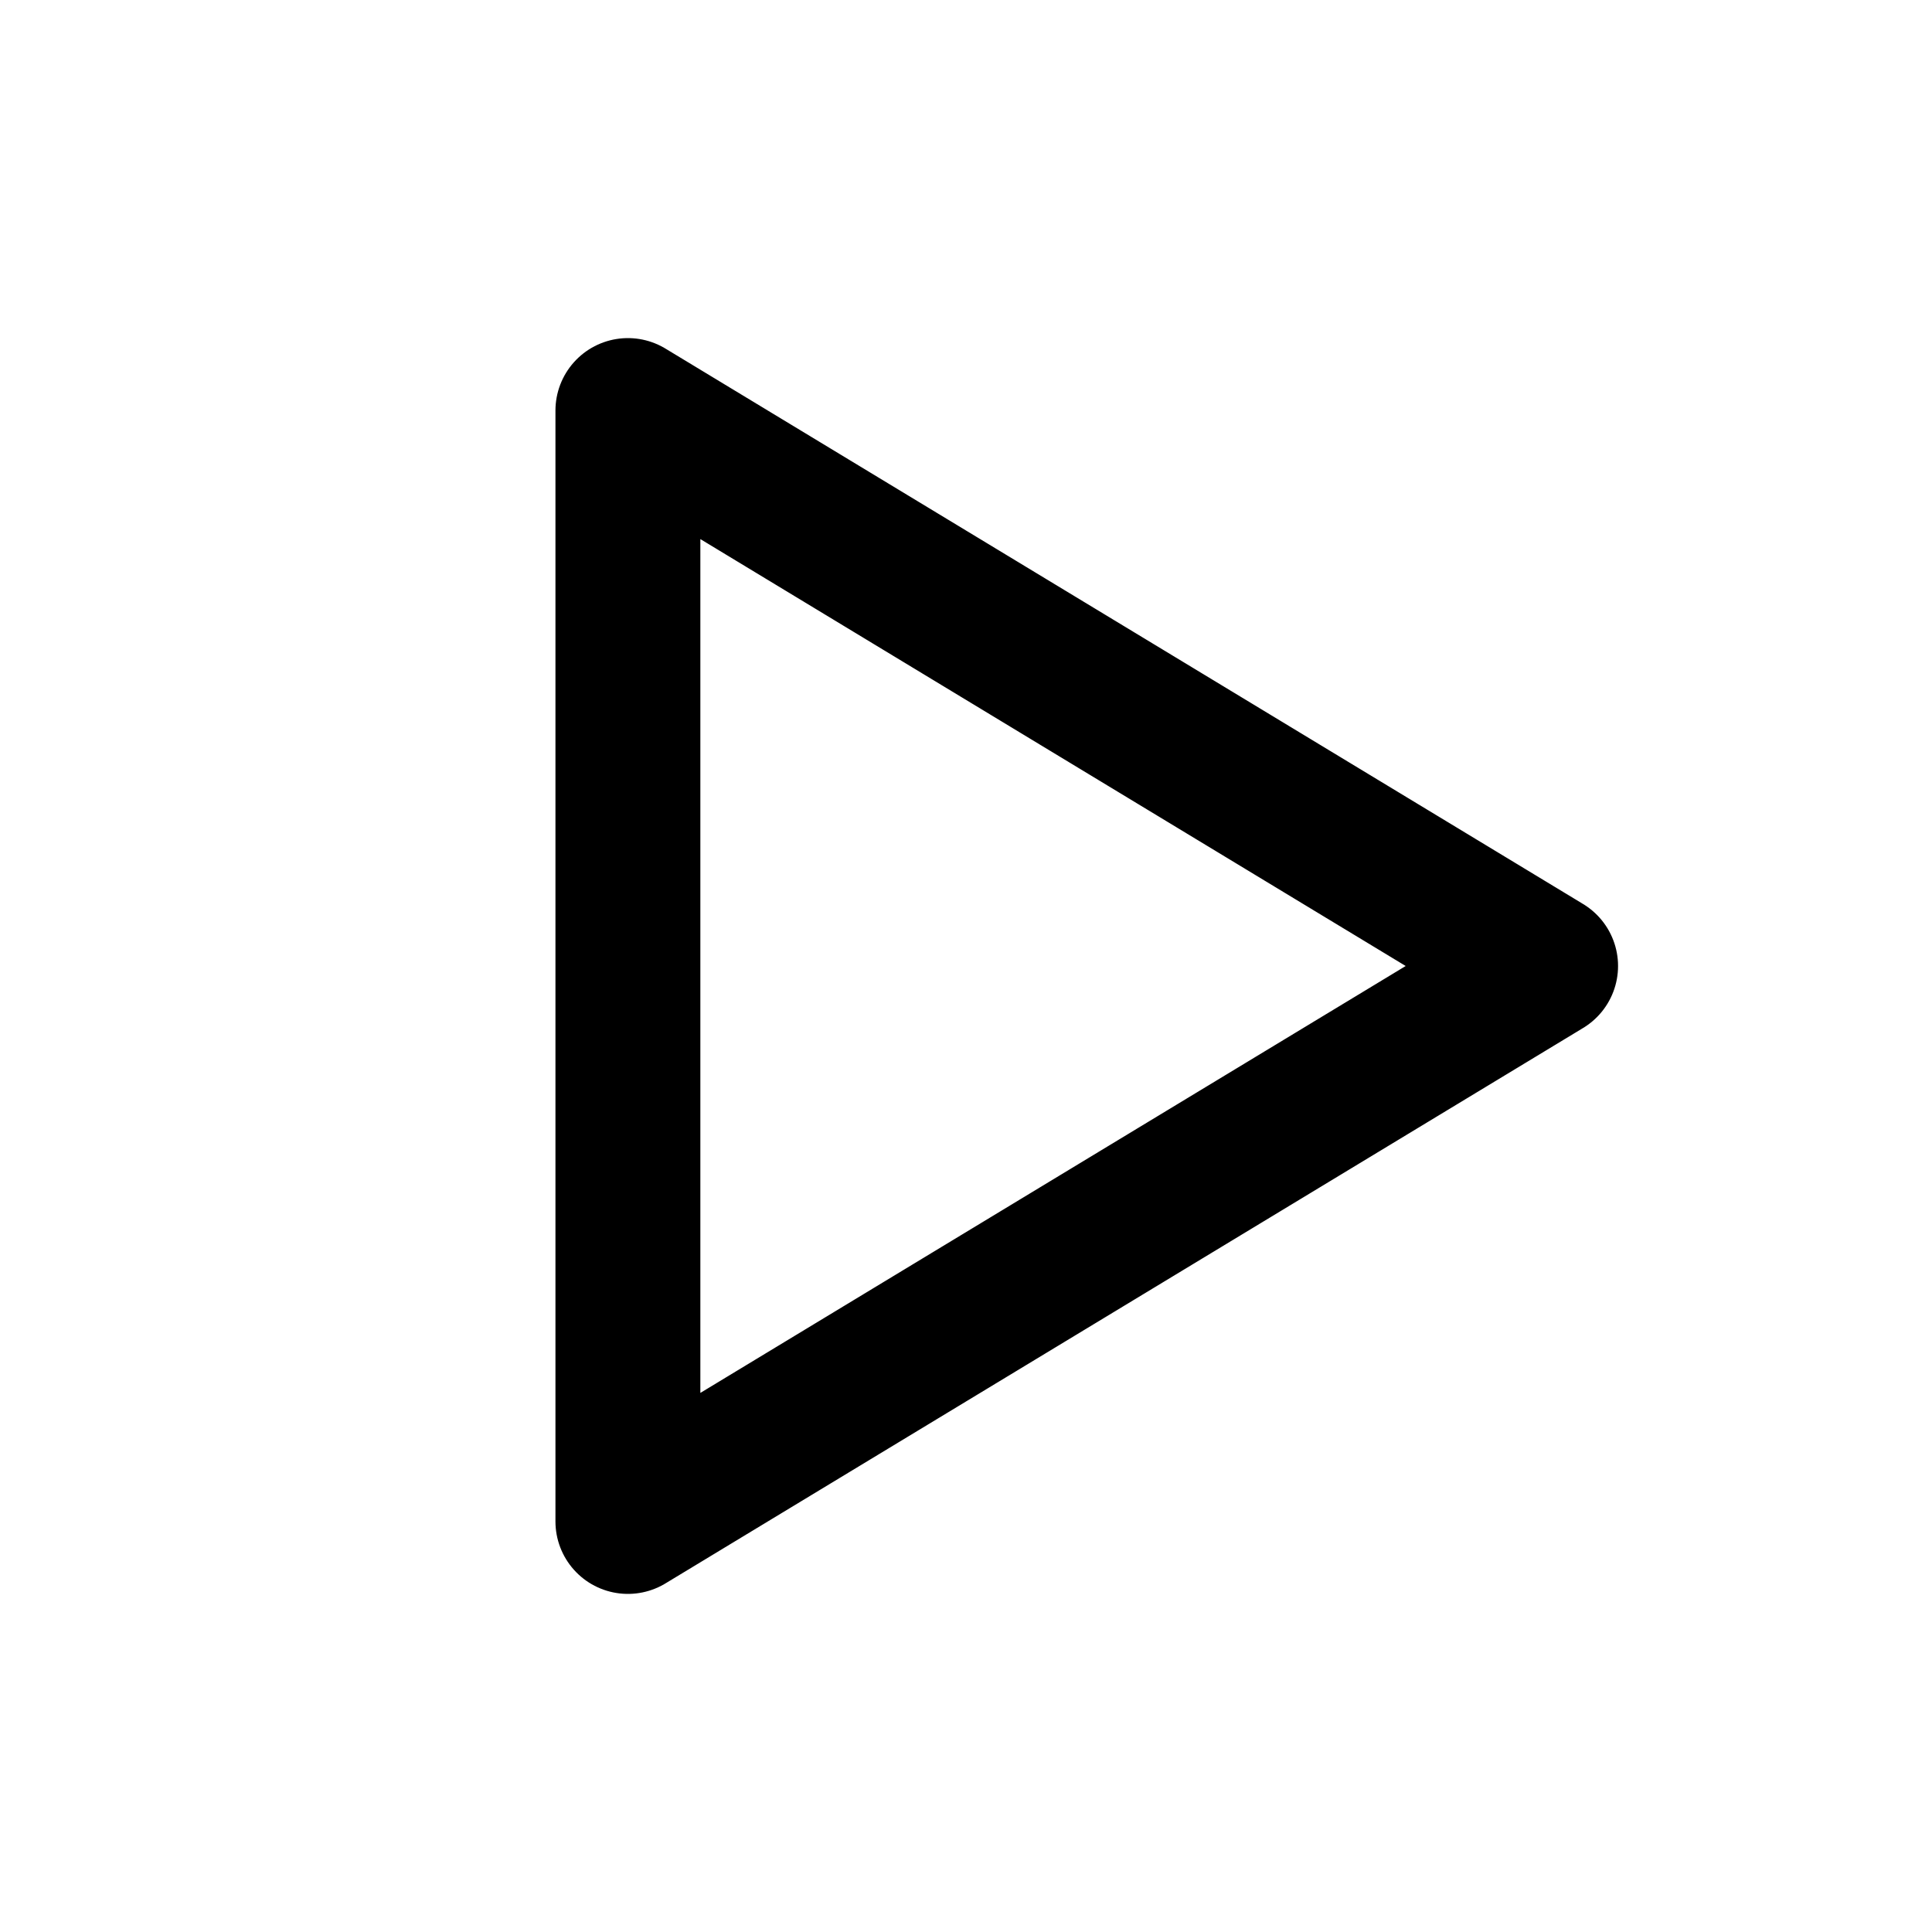
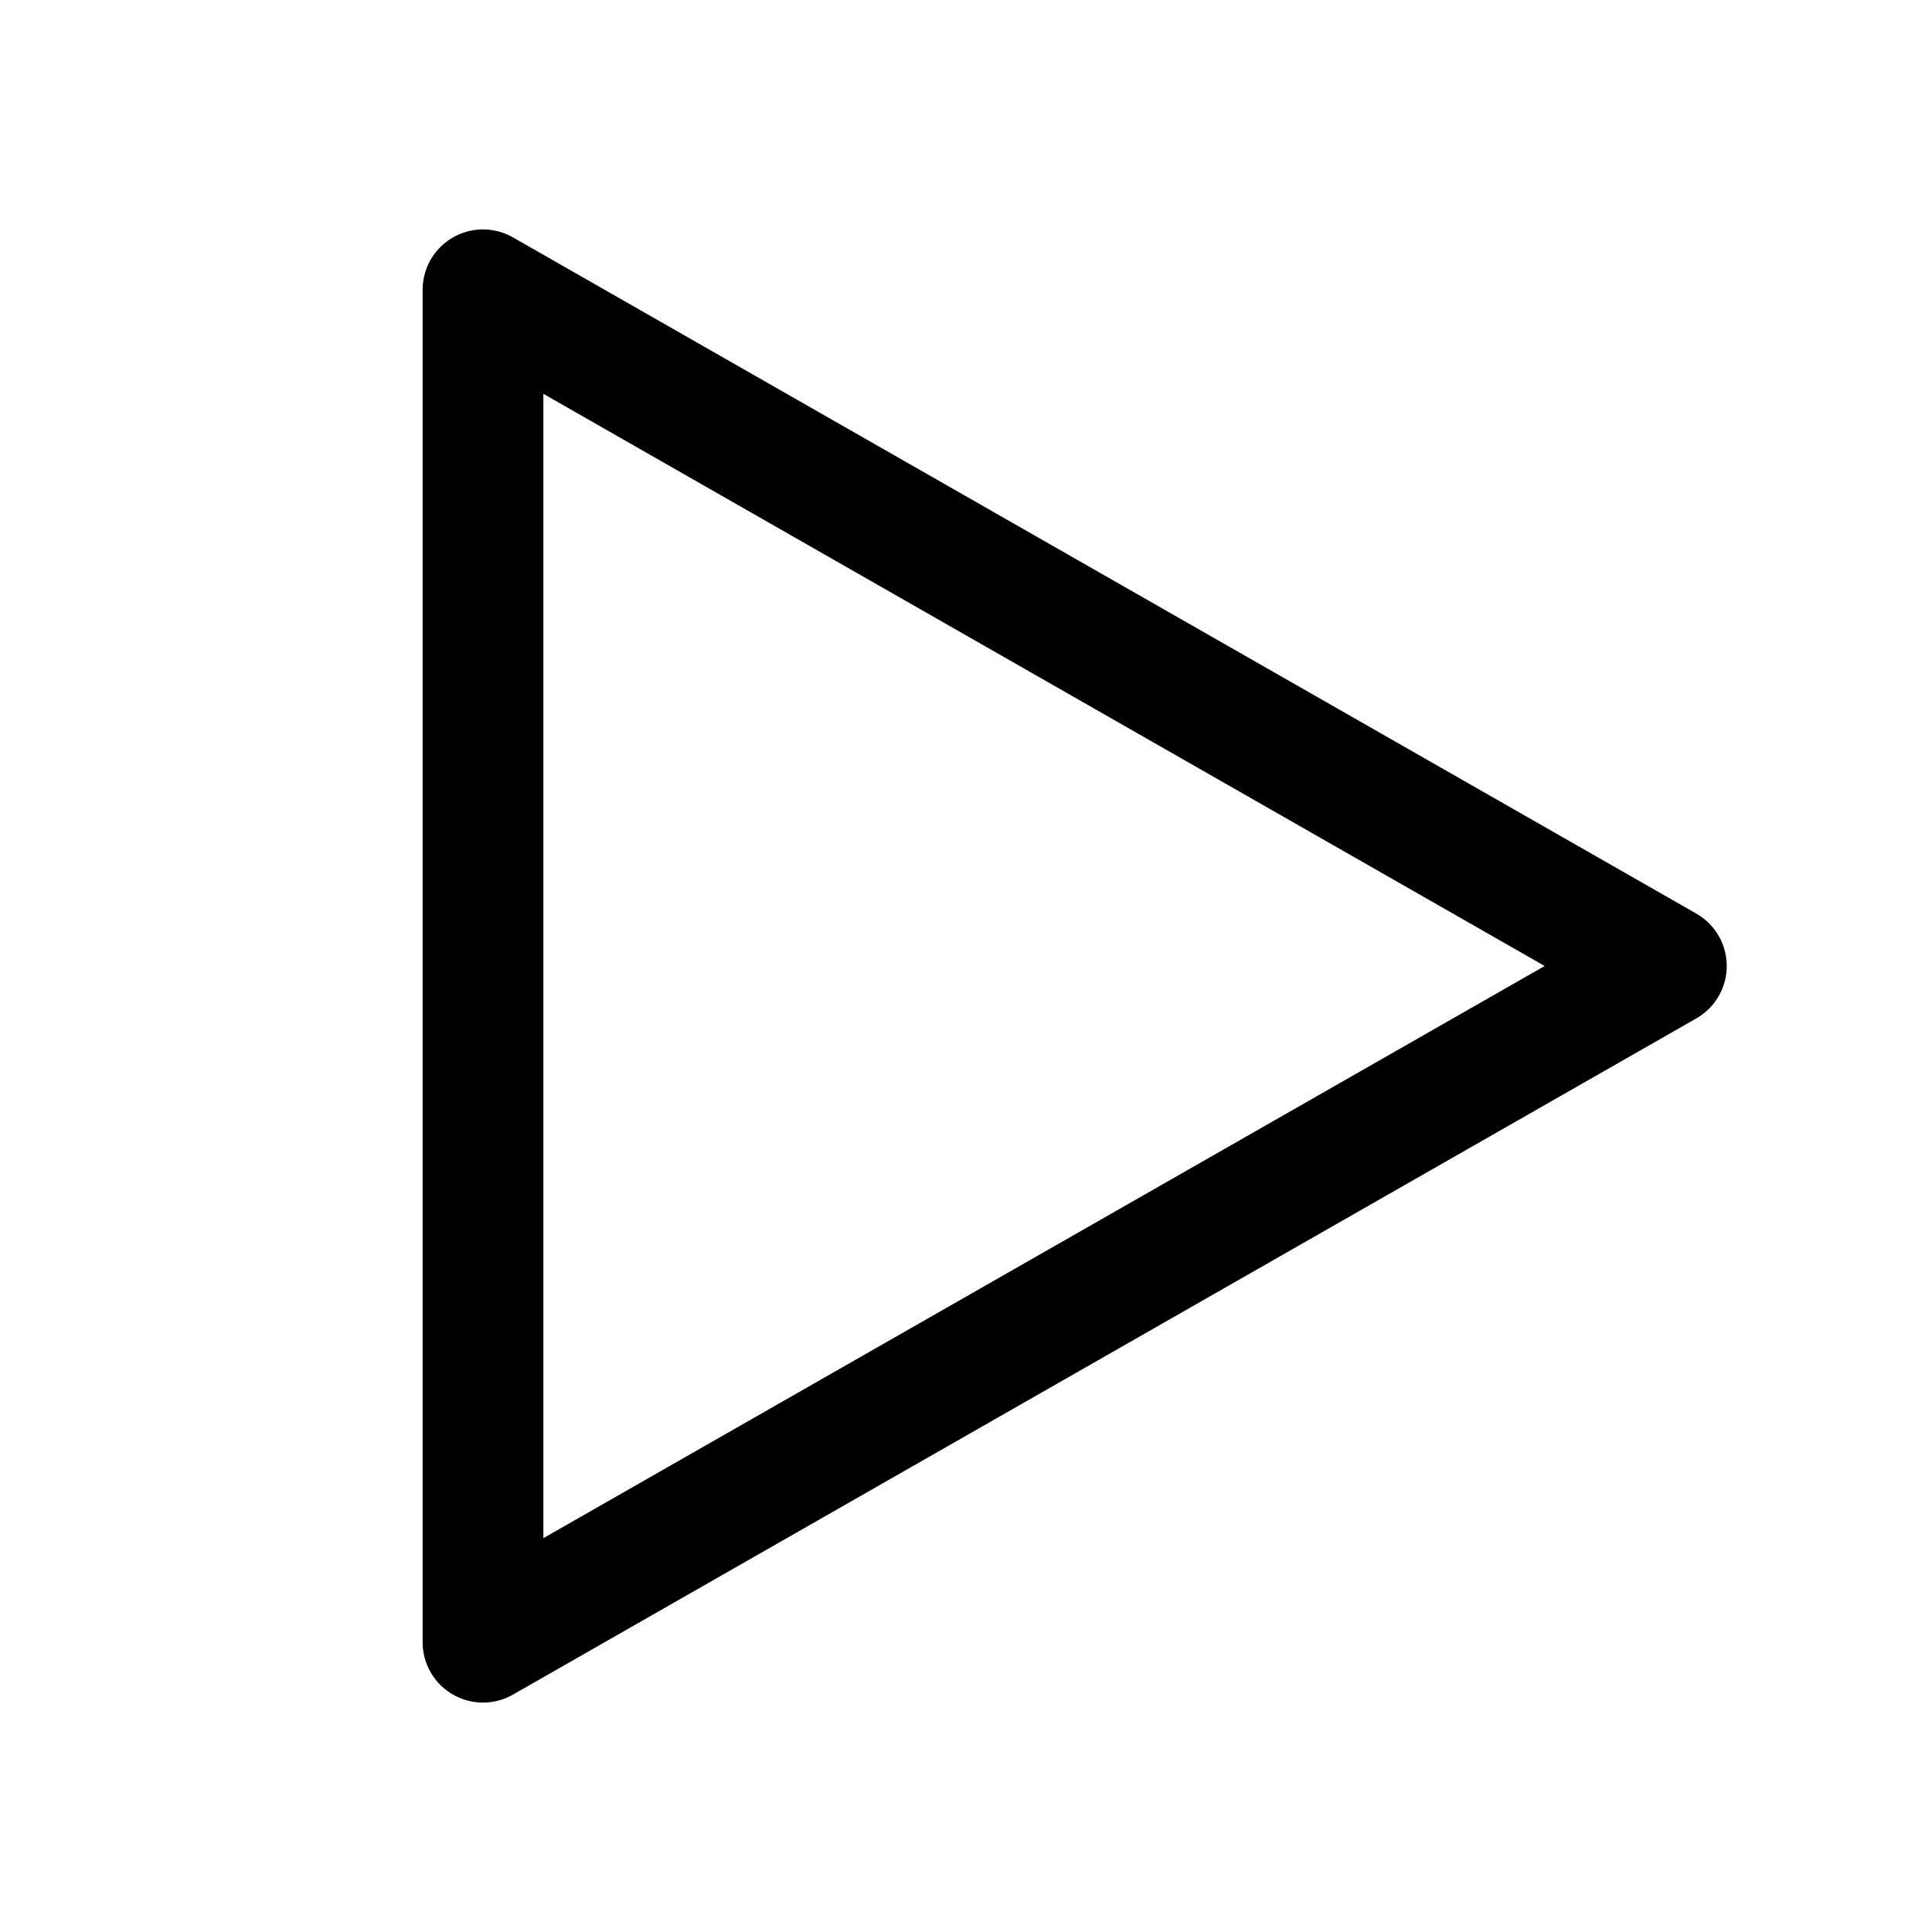
<svg xmlns="http://www.w3.org/2000/svg" width="16" height="16" viewBox="0 0 16 16" fill="none">
-   <path d="M5.2 3.4v9.2l7.6-4.6z" stroke="currentColor" stroke-width="1.2" stroke-linejoin="round" />
+   <path d="M4 2.4 13.8 8 4 13.6Z" stroke="currentColor" stroke-width="1" stroke-linejoin="round" />
</svg>
